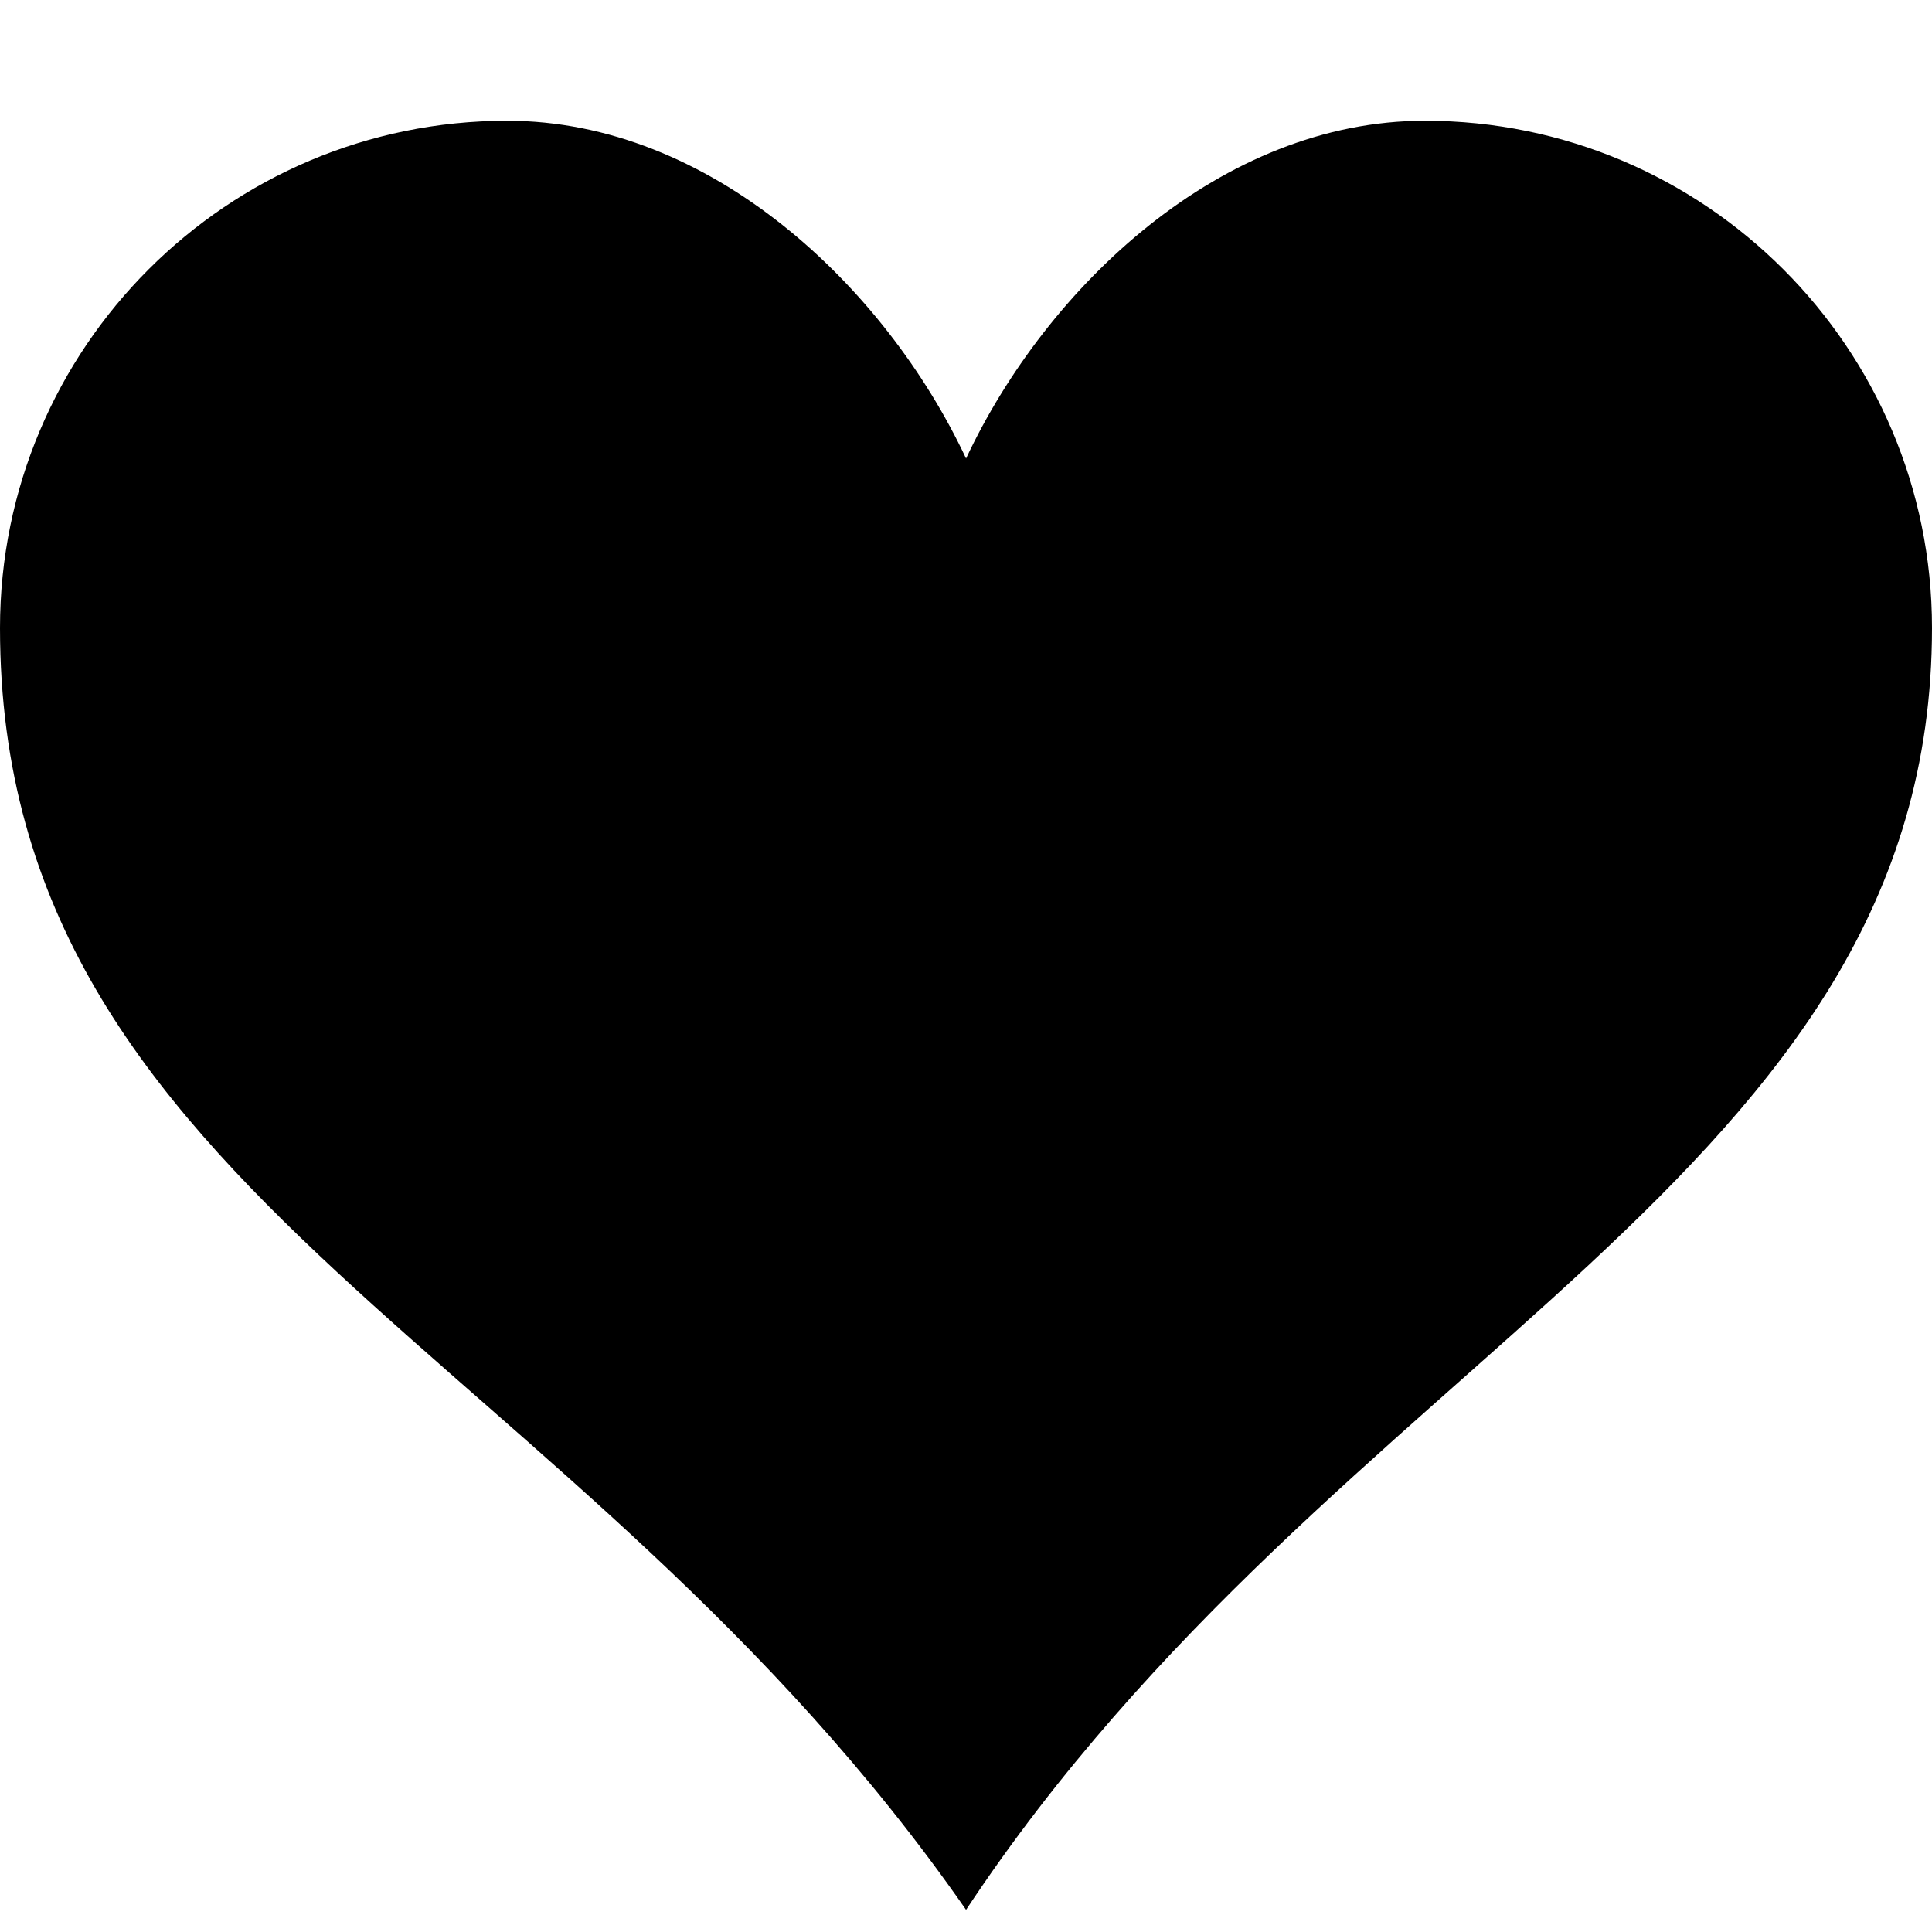
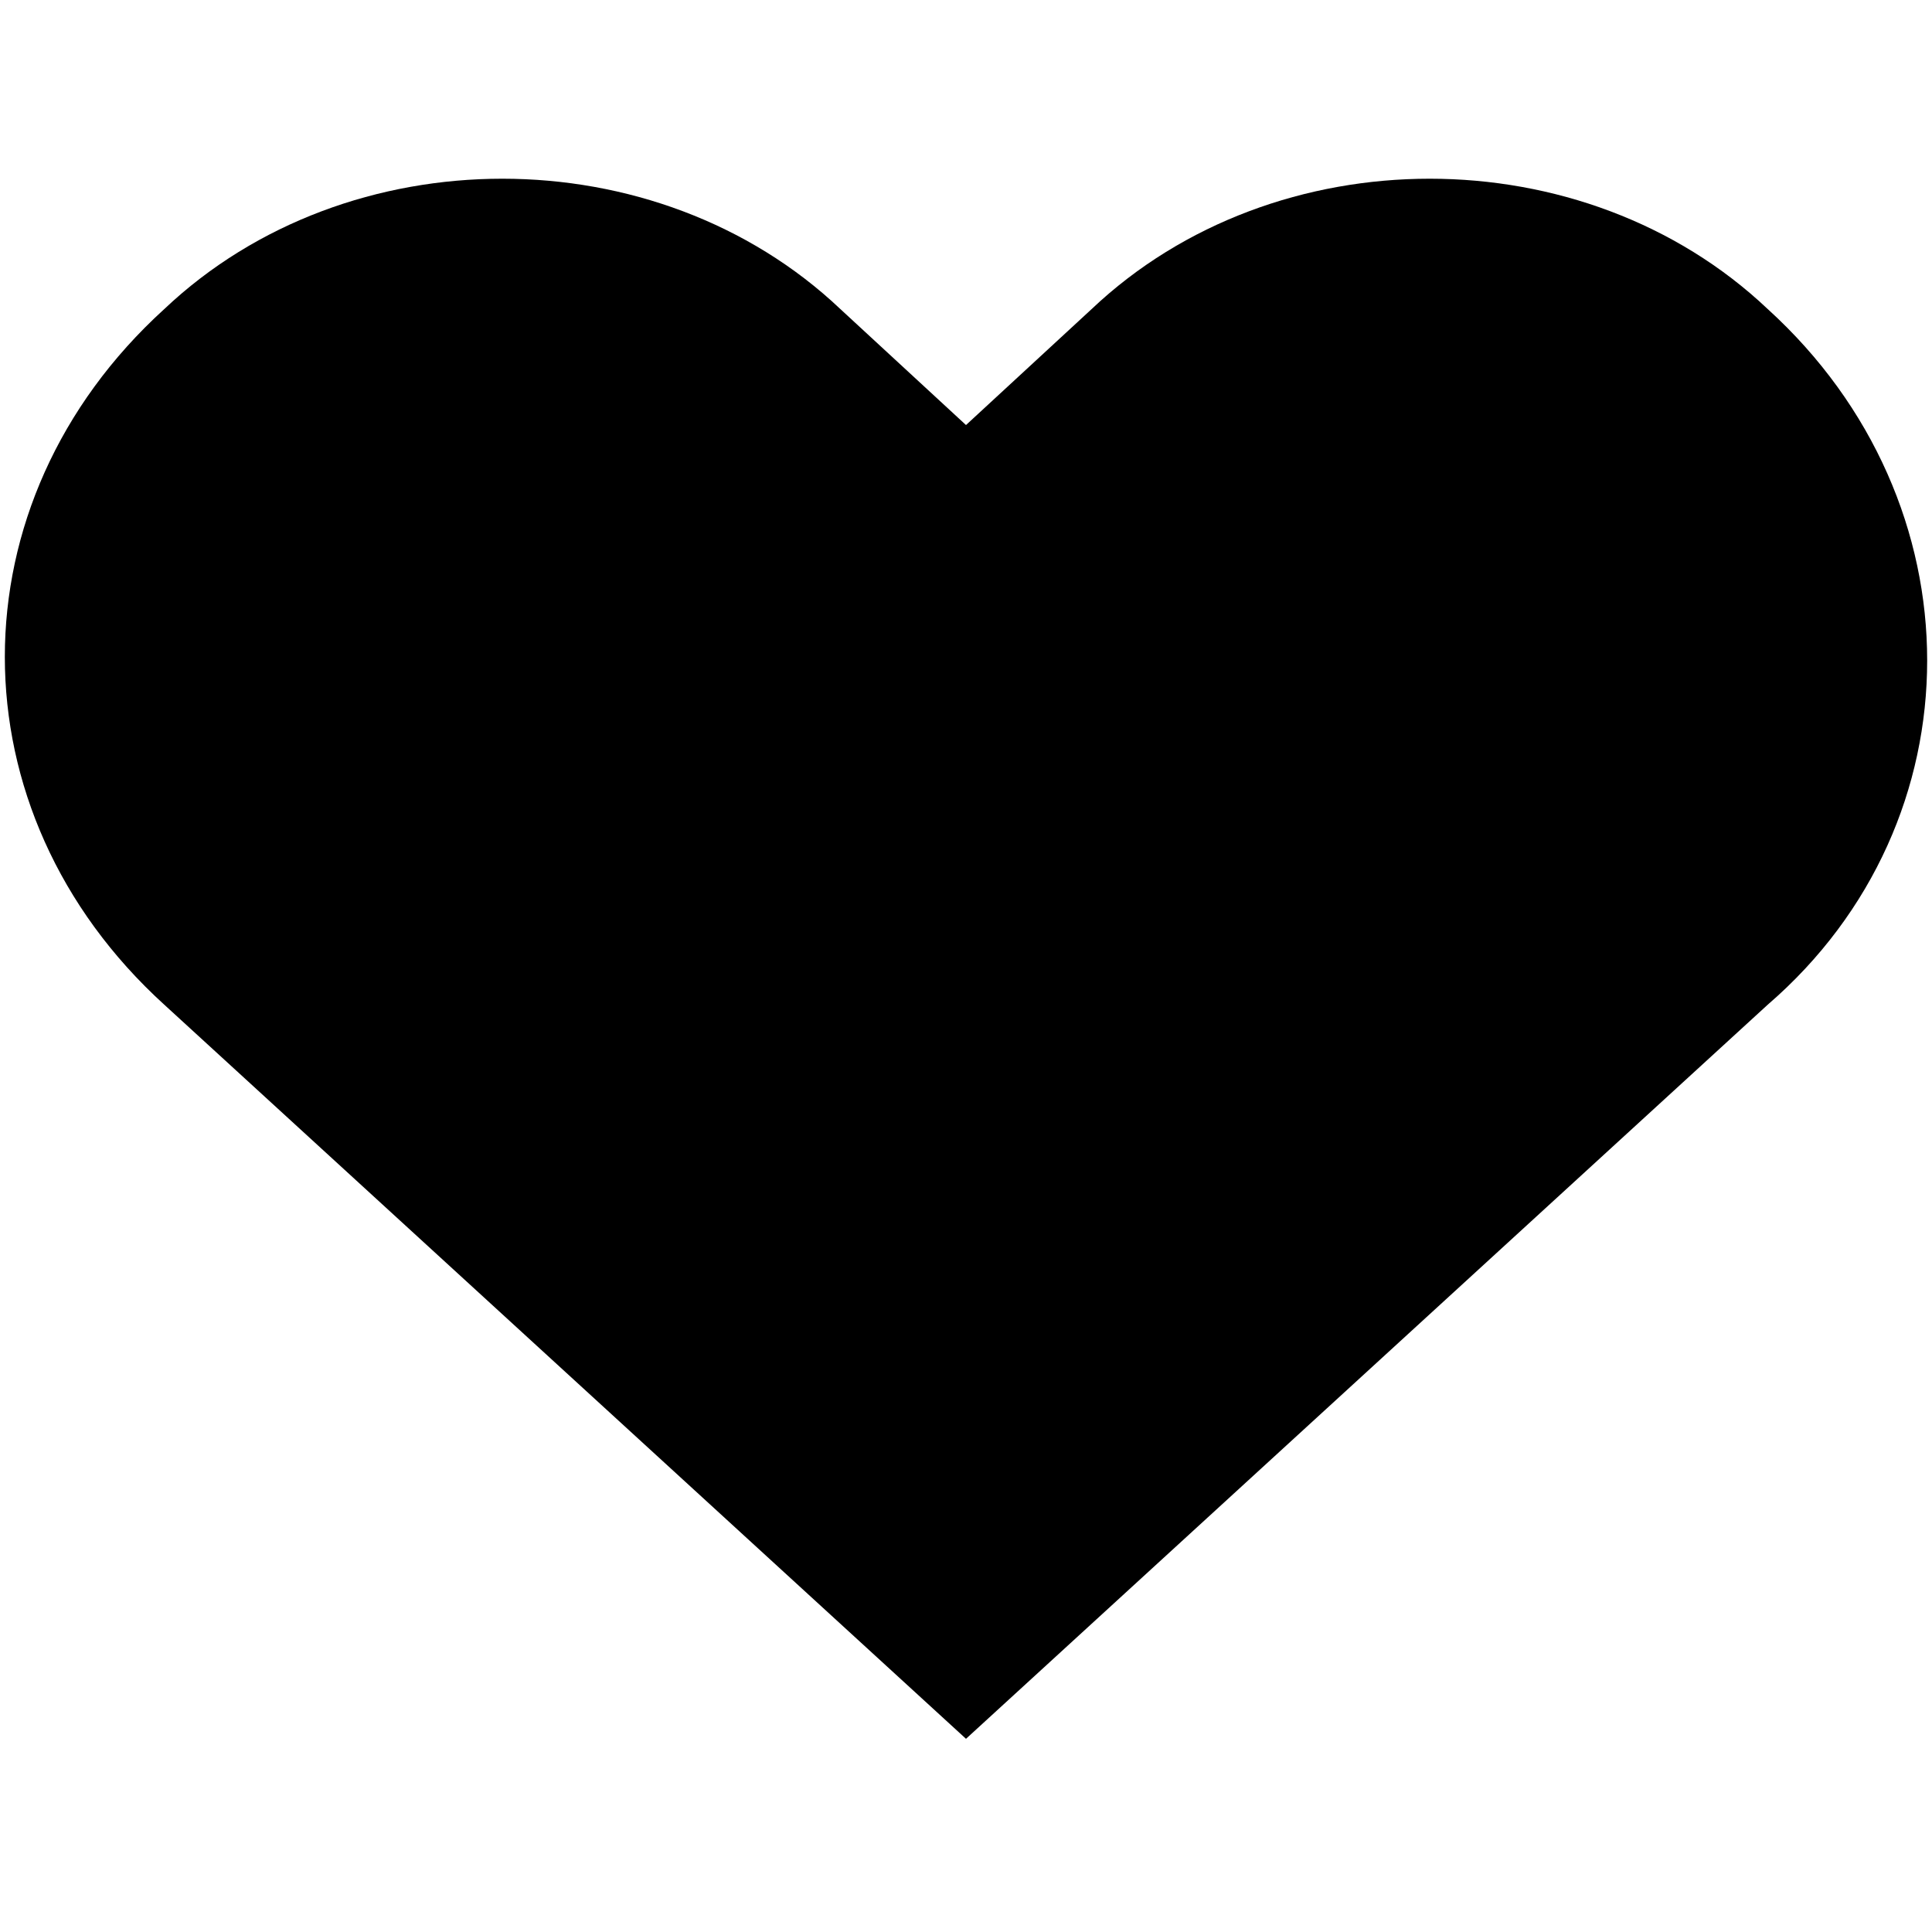
- <svg xmlns="http://www.w3.org/2000/svg" version="1.1" width="32" height="32" viewBox="0 0 32 32">
-   <path d="M23.6 2c-3.363 0-6.258 2.736-7.599 5.594-1.342-2.858-4.237-5.594-7.601-5.594-4.637 0-8.4 3.764-8.4 8.401 0 9.433 9.516 11.906 16.001 21.232 6.13-9.268 15.999-12.1 15.999-21.232 0-4.637-3.763-8.401-8.4-8.401z" />
+ <svg xmlns="http://www.w3.org/2000/svg" version="1.1" id="Layer_1" x="0px" y="0px" viewBox="-287 410.9 20 20" style="enable-background:new -287 410.9 20 20;" xml:space="preserve">
+   <path d="M-268.7,414.1c-1.9-1.8-5.1-1.8-7,0l-1.3,1.2l-1.3-1.2c-1.9-1.8-5.1-1.8-7,0c-2.2,2-2.2,5.2,0,7.2l8.3,7.6l8.3-7.6  C-266.5,419.4-266.5,416.1-268.7,414.1z" />
</svg>
